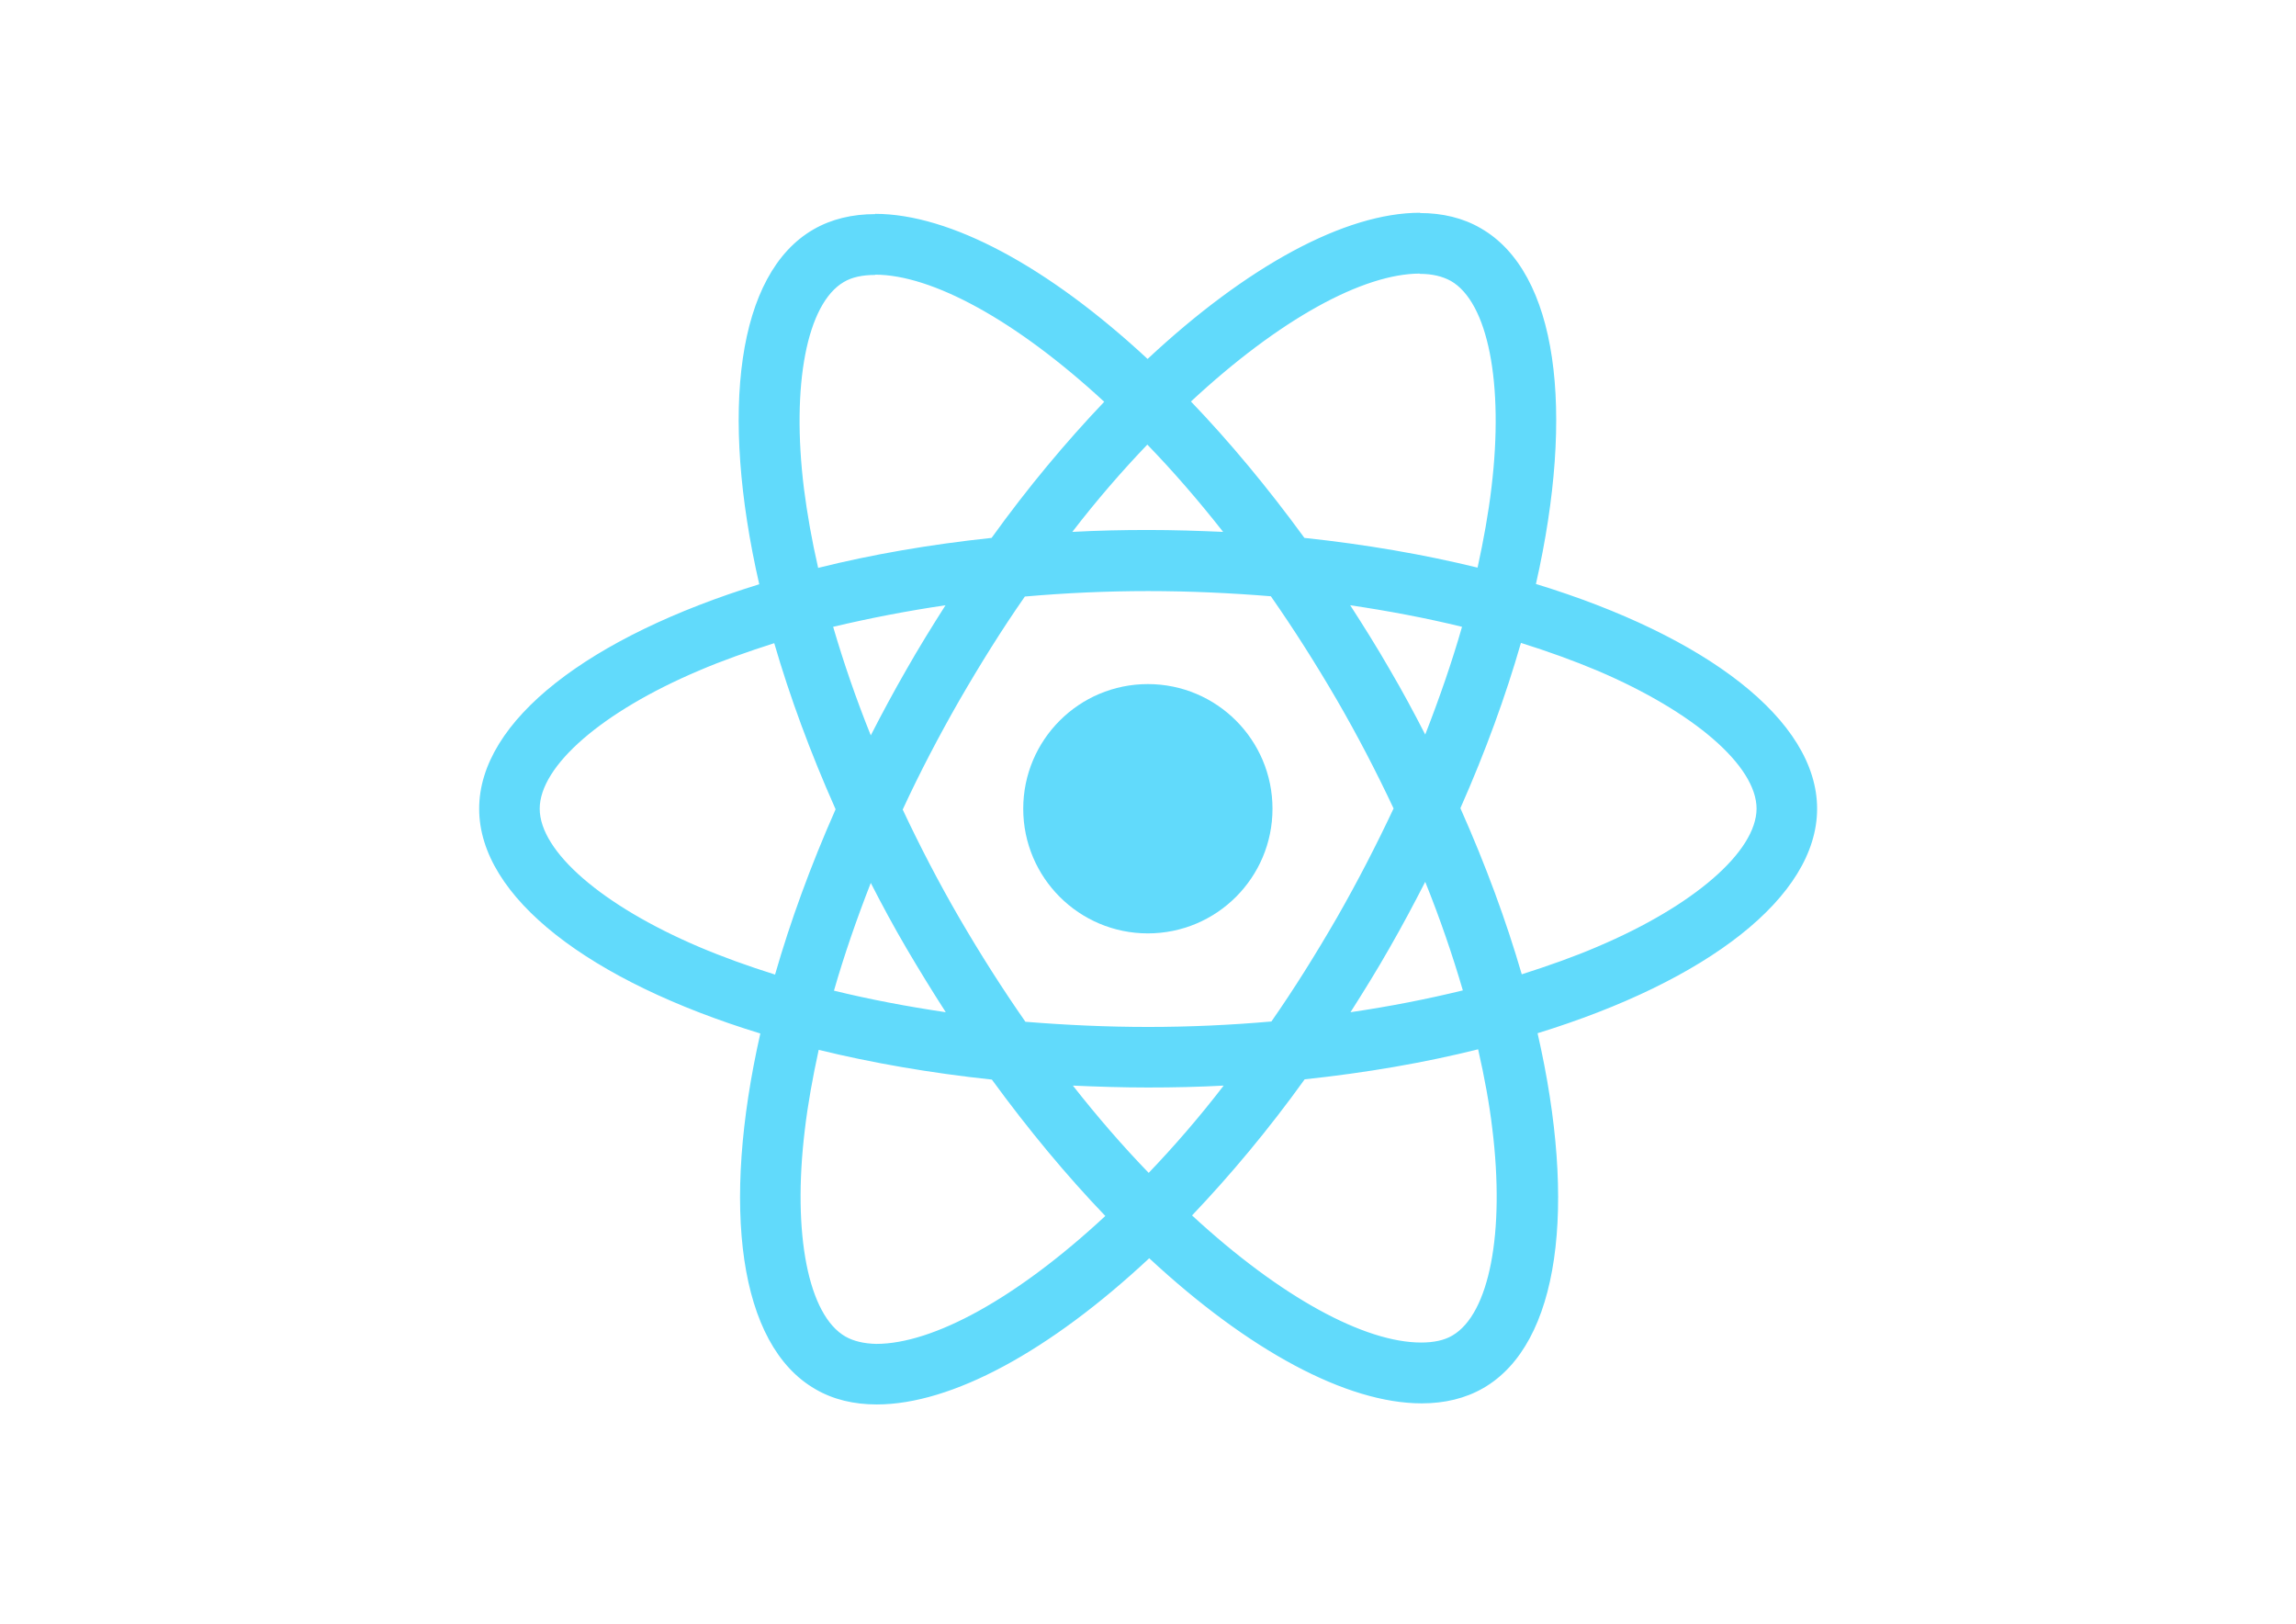
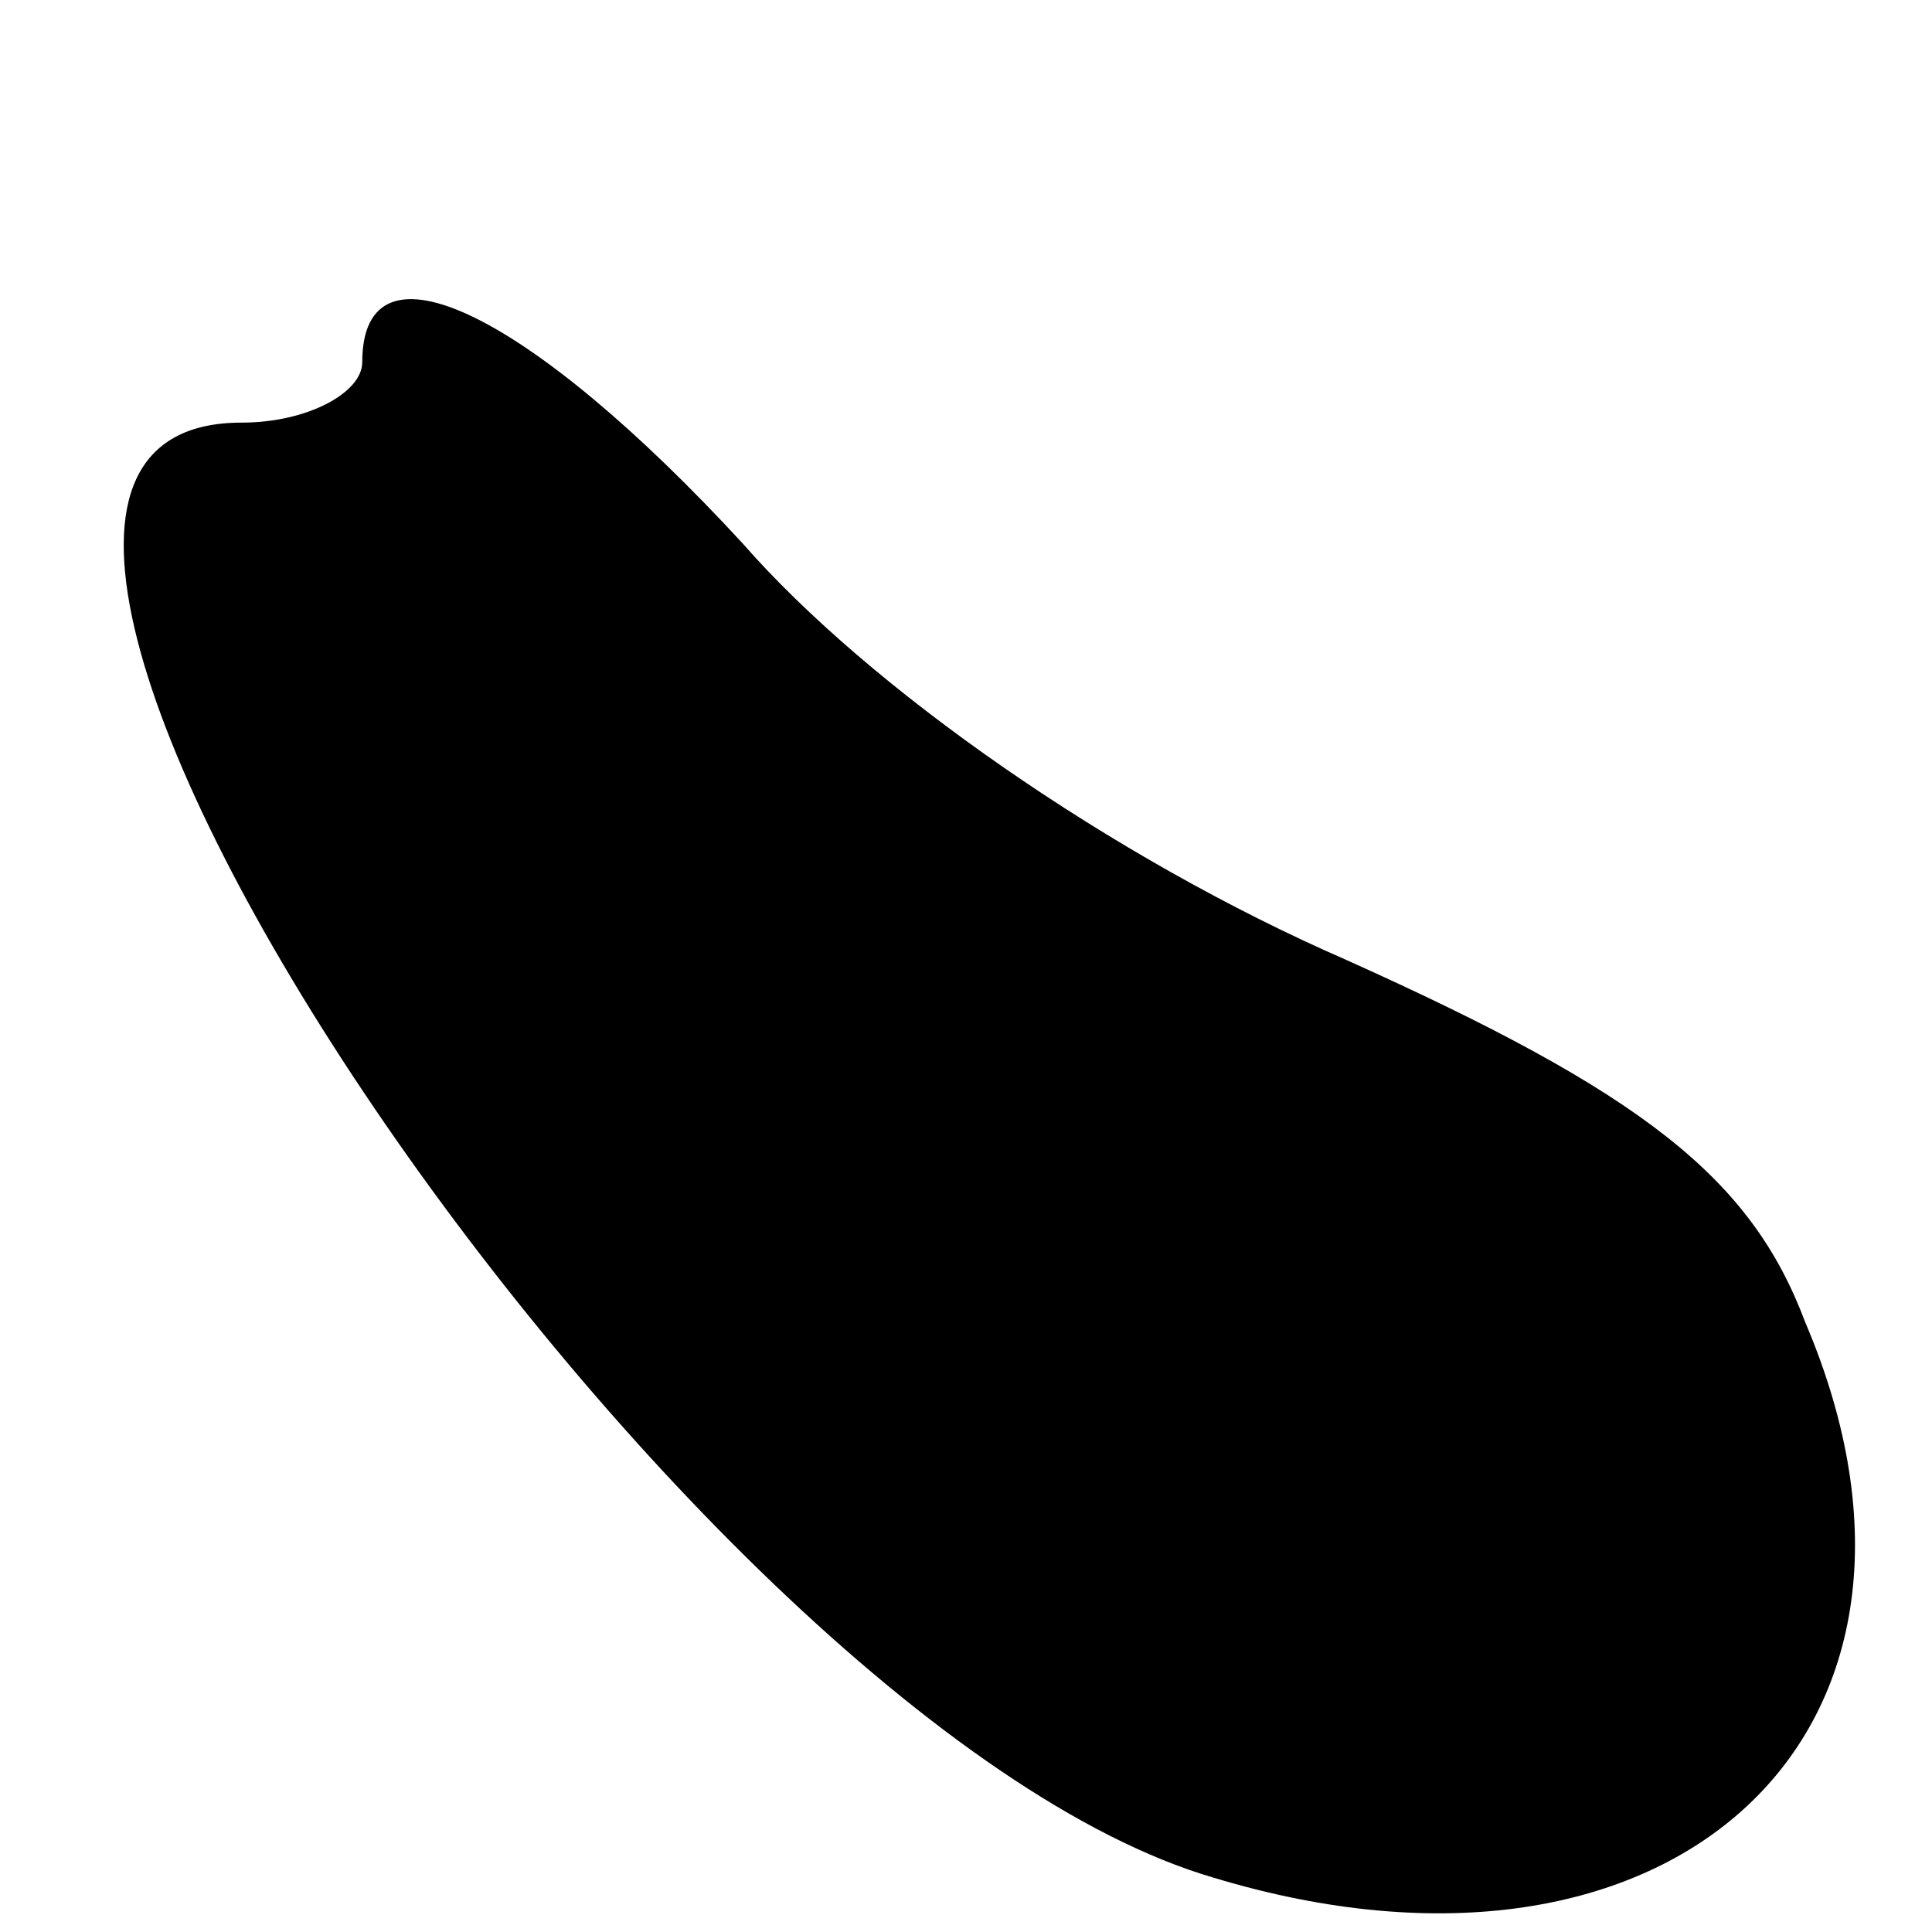
- <svg xmlns="http://www.w3.org/2000/svg" viewBox="0 0 841.9 595.3">
-   <g fill="#61DAFB">
-     <path d="M666.3 296.5c0-32.5-40.7-63.3-103.1-82.4 14.4-63.6 8-114.2-20.2-130.4-6.5-3.8-14.1-5.6-22.4-5.6v22.3c4.6 0 8.3.9 11.4 2.6 13.6 7.8 19.5 37.5 14.9 75.7-1.1 9.4-2.9 19.3-5.1 29.4-19.6-4.8-41-8.5-63.5-10.9-13.5-18.5-27.5-35.3-41.6-50 32.6-30.3 63.2-46.9 84-46.9V78c-27.5 0-63.5 19.6-99.9 53.6-36.4-33.8-72.4-53.2-99.9-53.2v22.3c20.7 0 51.4 16.5 84 46.6-14 14.7-28 31.4-41.3 49.9-22.6 2.4-44 6.1-63.6 11-2.3-10-4-19.7-5.2-29-4.7-38.2 1.1-67.9 14.6-75.8 3-1.8 6.9-2.6 11.5-2.6V78.5c-8.4 0-16 1.8-22.6 5.6-28.1 16.2-34.4 66.7-19.9 130.1-62.2 19.2-102.7 49.9-102.7 82.3 0 32.5 40.7 63.3 103.1 82.4-14.4 63.6-8 114.2 20.2 130.4 6.5 3.8 14.1 5.6 22.5 5.6 27.5 0 63.5-19.6 99.9-53.6 36.4 33.8 72.4 53.2 99.9 53.2 8.4 0 16-1.8 22.6-5.6 28.1-16.2 34.4-66.7 19.9-130.1 62-19.1 102.5-49.9 102.5-82.3zm-130.2-66.7c-3.7 12.9-8.3 26.2-13.5 39.5-4.1-8-8.4-16-13.1-24-4.6-8-9.5-15.8-14.4-23.4 14.2 2.1 27.9 4.7 41 7.9zm-45.8 106.5c-7.8 13.5-15.8 26.3-24.1 38.2-14.9 1.3-30 2-45.2 2-15.1 0-30.2-.7-45-1.9-8.3-11.9-16.4-24.6-24.2-38-7.6-13.1-14.5-26.4-20.8-39.8 6.2-13.4 13.2-26.8 20.7-39.9 7.8-13.5 15.8-26.3 24.1-38.2 14.9-1.3 30-2 45.2-2 15.1 0 30.2.7 45 1.9 8.3 11.9 16.4 24.6 24.2 38 7.6 13.1 14.5 26.4 20.8 39.8-6.3 13.4-13.2 26.8-20.7 39.9zm32.3-13c5.4 13.4 10 26.8 13.8 39.8-13.1 3.2-26.9 5.9-41.2 8 4.9-7.7 9.8-15.6 14.4-23.7 4.6-8 8.9-16.1 13-24.1zM421.2 430c-9.3-9.6-18.6-20.3-27.8-32 9 .4 18.2.7 27.5.7 9.4 0 18.7-.2 27.8-.7-9 11.7-18.3 22.4-27.5 32zm-74.4-58.9c-14.2-2.1-27.9-4.7-41-7.9 3.7-12.9 8.3-26.2 13.5-39.5 4.1 8 8.4 16 13.1 24 4.7 8 9.5 15.8 14.4 23.4zM420.7 163c9.3 9.6 18.6 20.3 27.8 32-9-.4-18.2-.7-27.5-.7-9.4 0-18.7.2-27.8.7 9-11.7 18.3-22.4 27.5-32zm-74 58.9c-4.9 7.7-9.8 15.6-14.4 23.7-4.6 8-8.9 16-13 24-5.4-13.4-10-26.8-13.8-39.8 13.1-3.1 26.9-5.8 41.2-7.9zm-90.5 125.2c-35.4-15.1-58.3-34.9-58.3-50.6 0-15.7 22.9-35.6 58.3-50.6 8.6-3.7 18-7 27.7-10.1 5.7 19.6 13.2 40 22.5 60.9-9.2 20.8-16.6 41.1-22.2 60.6-9.9-3.1-19.3-6.5-28-10.2zM310 490c-13.6-7.8-19.5-37.5-14.9-75.7 1.1-9.4 2.9-19.3 5.1-29.4 19.6 4.8 41 8.5 63.5 10.9 13.5 18.5 27.5 35.3 41.6 50-32.6 30.3-63.2 46.9-84 46.9-4.5-.1-8.3-1-11.3-2.7zm237.2-76.2c4.7 38.2-1.1 67.9-14.6 75.8-3 1.8-6.9 2.6-11.5 2.6-20.7 0-51.4-16.5-84-46.6 14-14.7 28-31.4 41.3-49.9 22.6-2.4 44-6.1 63.6-11 2.3 10.1 4.1 19.8 5.2 29.1zm38.5-66.7c-8.6 3.7-18 7-27.7 10.1-5.7-19.6-13.2-40-22.5-60.9 9.2-20.8 16.6-41.1 22.2-60.6 9.9 3.1 19.3 6.5 28.1 10.2 35.4 15.1 58.3 34.9 58.3 50.6-.1 15.7-23 35.6-58.4 50.6zM320.8 78.4z" />
-     <circle cx="420.9" cy="296.5" r="45.7" />
-     <path d="M520.5 78.1z" />
+ <svg xmlns="http://www.w3.org/2000/svg" version="1.0" width="32pt" height="32pt" viewBox="0 0 32 32" preserveAspectRatio="xMidYMid meet">
+   <g transform="translate(0,32) scale(0.1,-0.1)" fill="#000000" stroke="none">
+     <path d="M60 260 c0 -5 -9 -10 -20 -10 -72 0 72 -215 161 -241 76 -23 127 24 98 92 -9 24 -27 38 -76 60 -39 17 -79 45 -100 69 -35 38 -63 52 -63 30z" />
  </g>
</svg>
